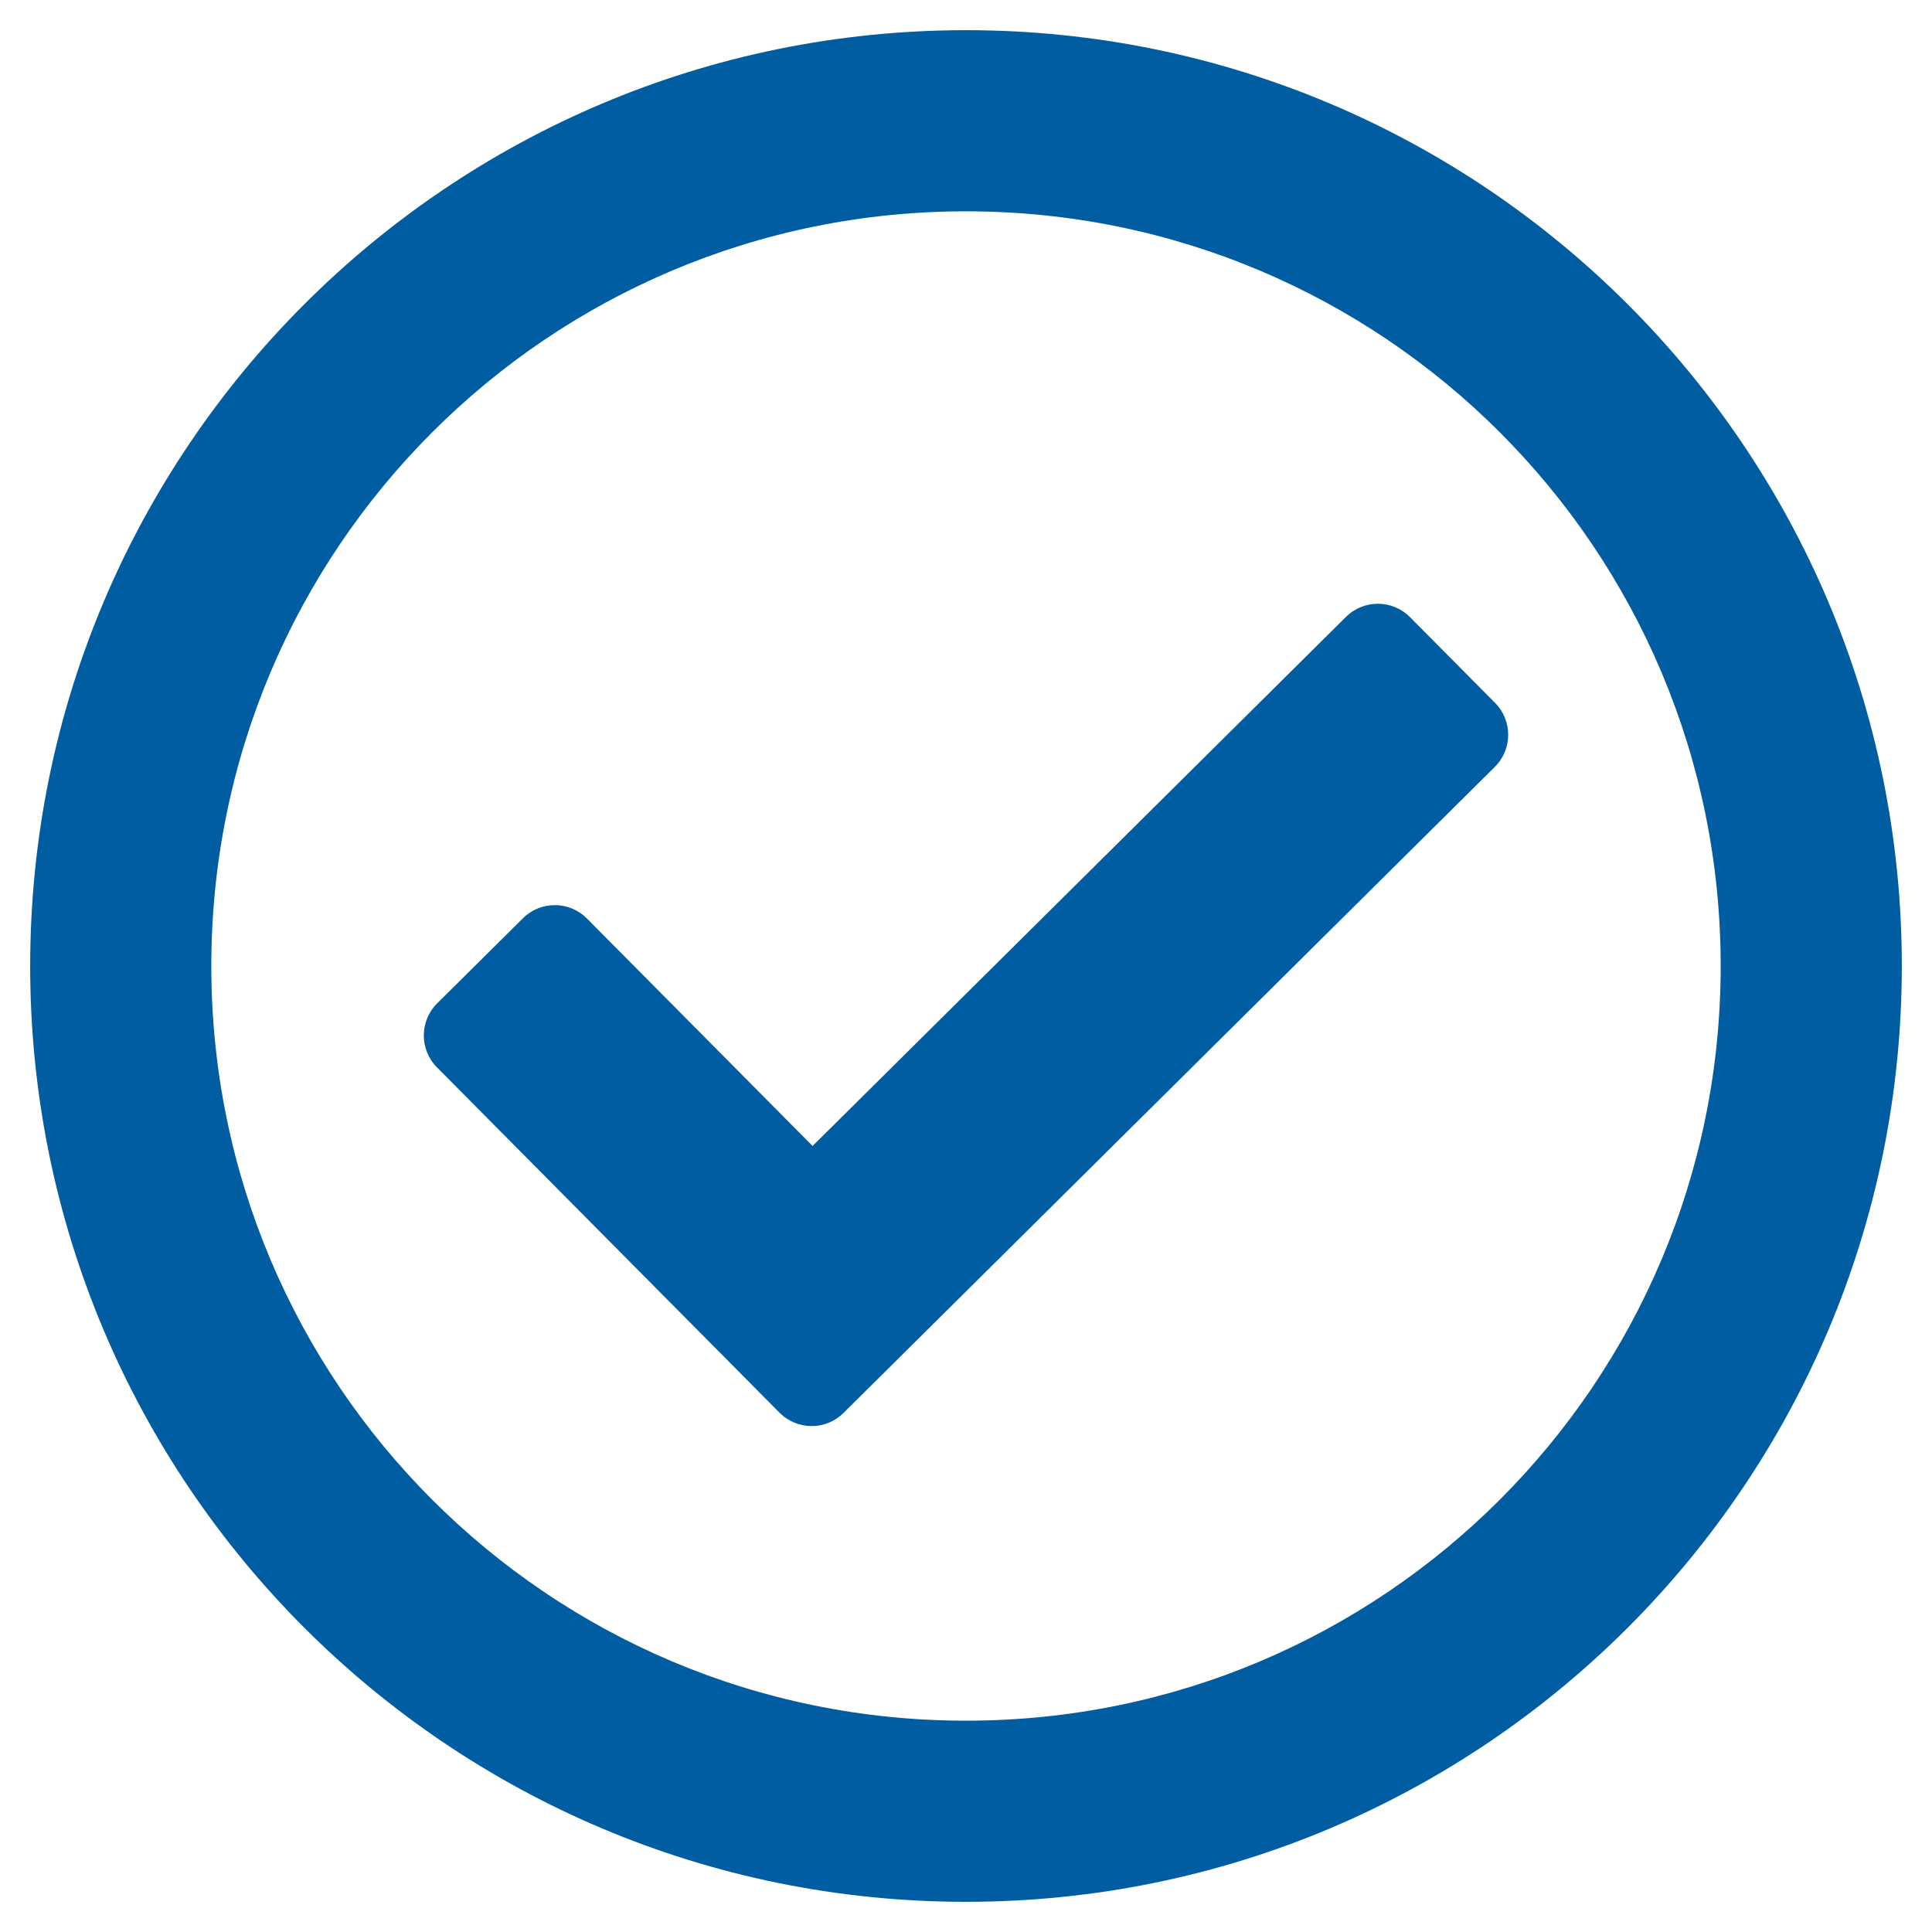
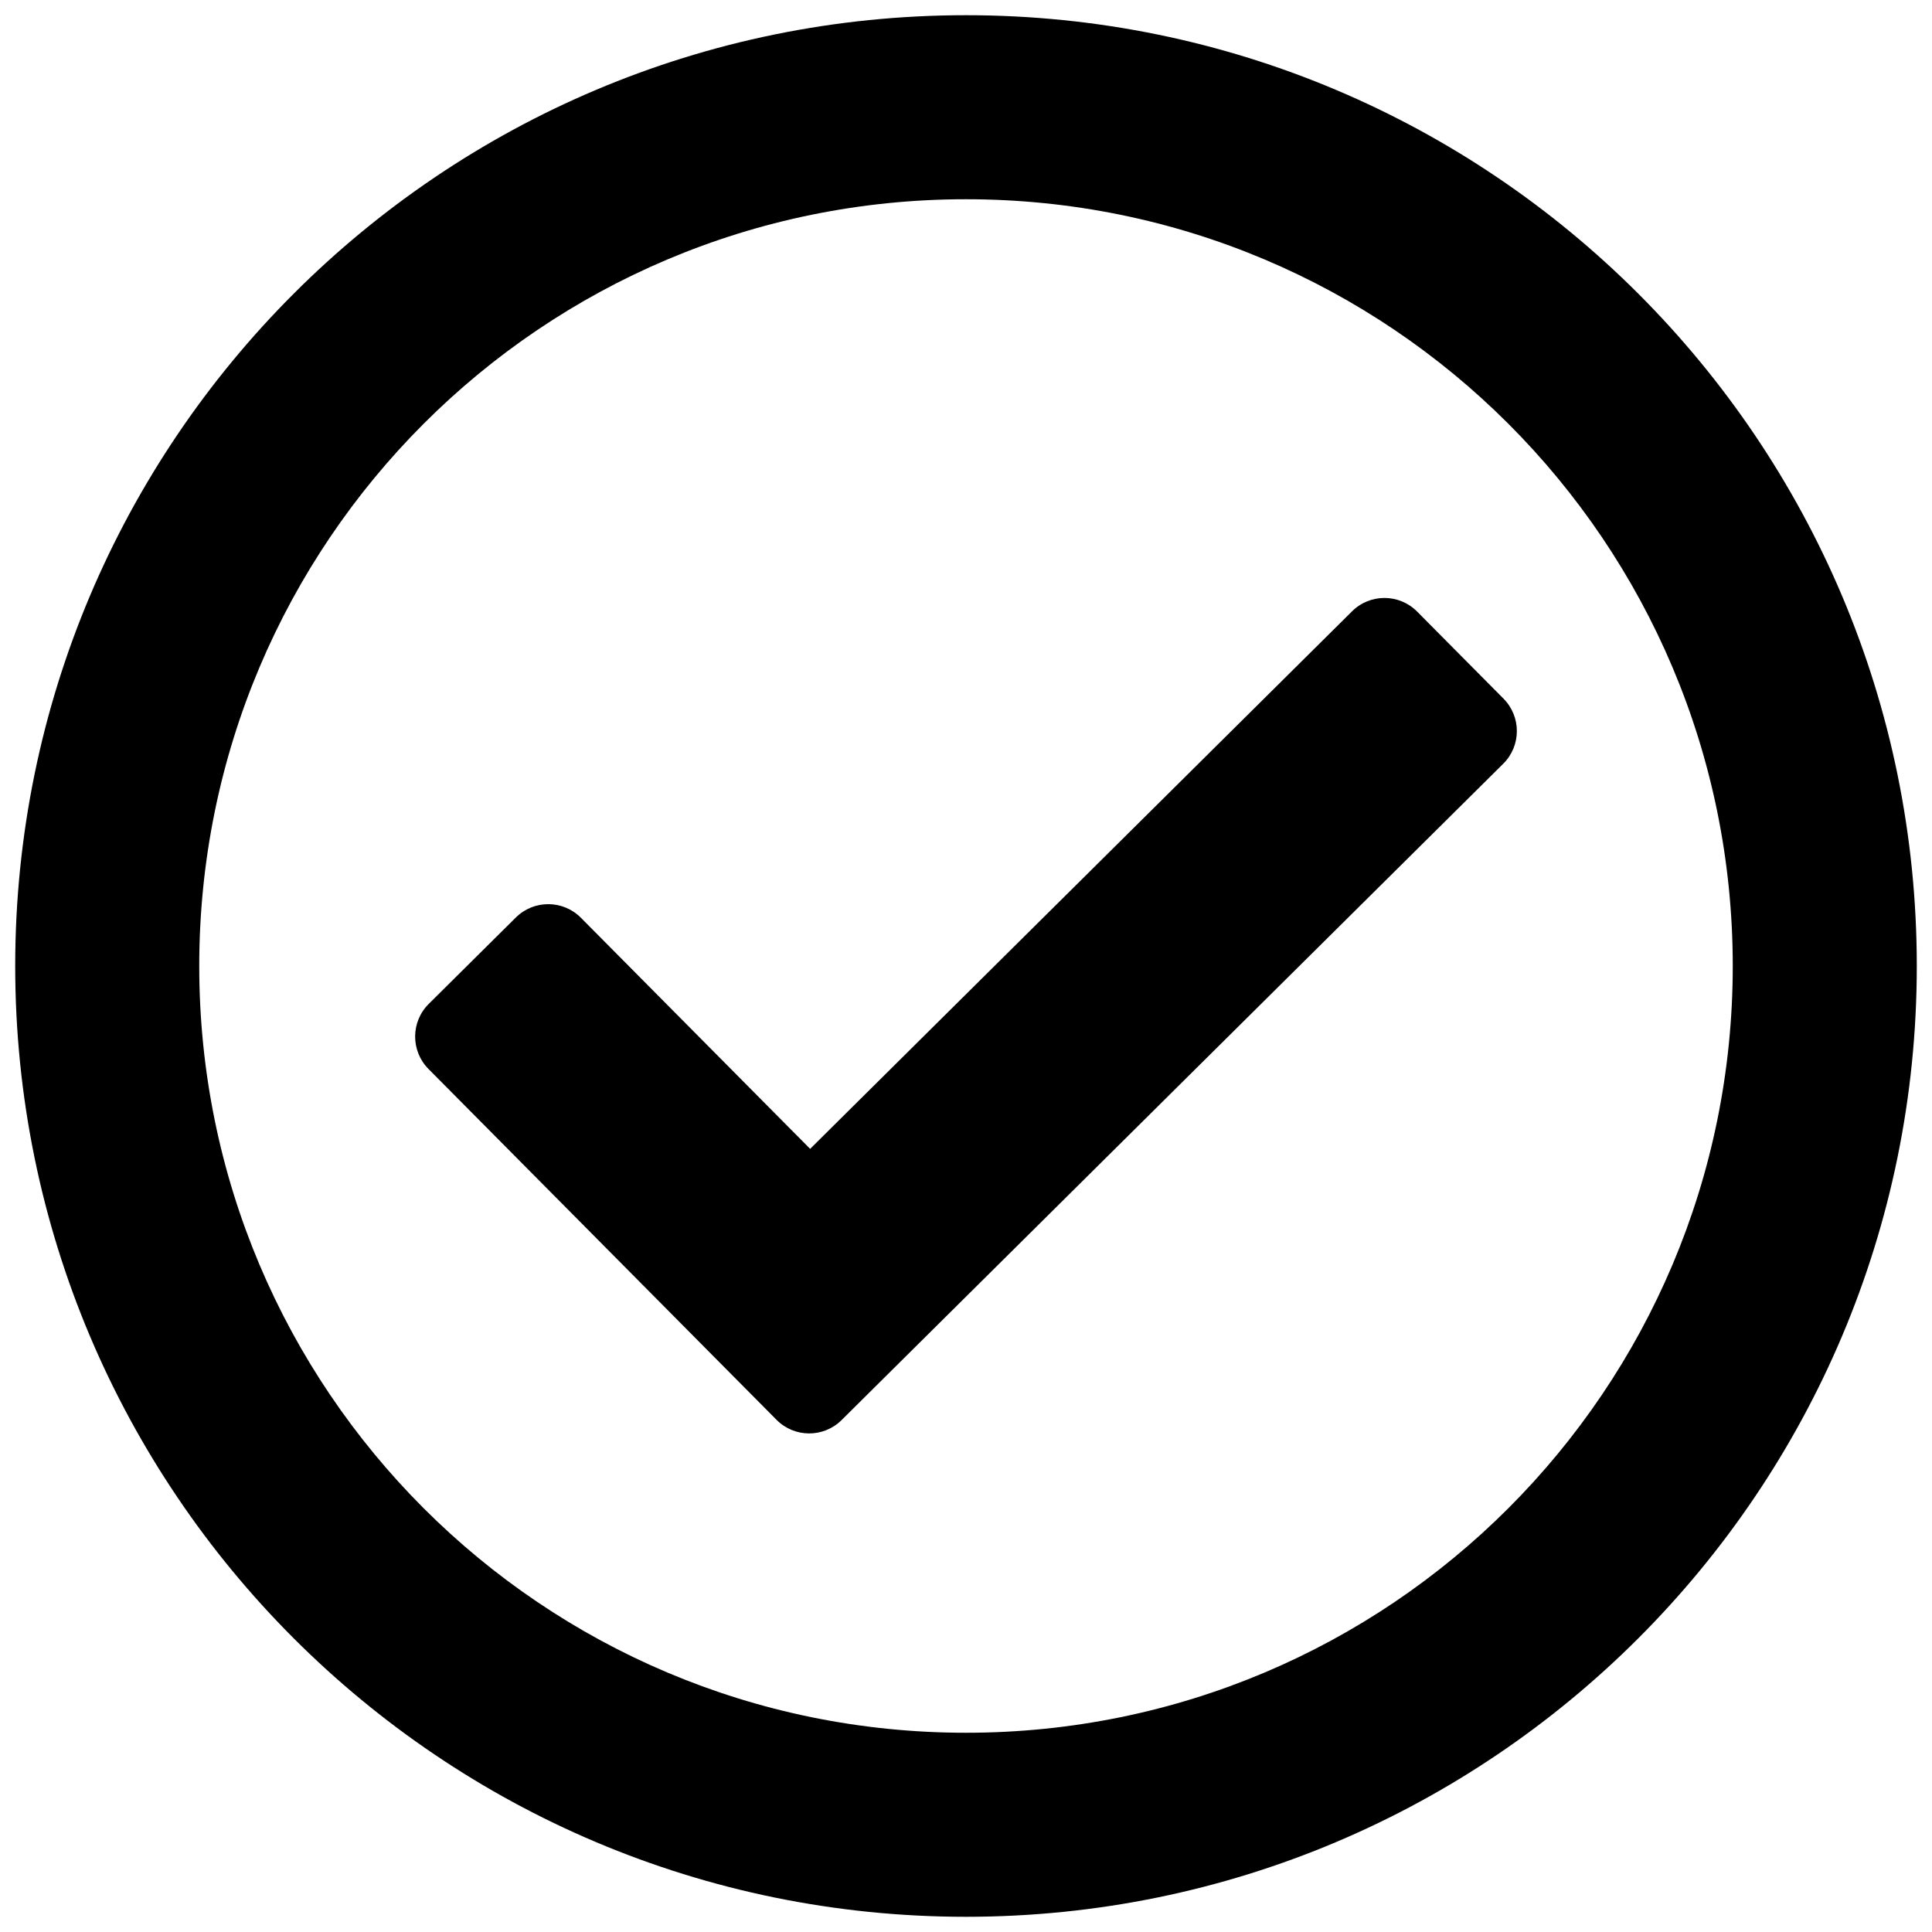
- <svg xmlns="http://www.w3.org/2000/svg" width="127" height="127" viewBox="0 0 127 127" fill="none">
-   <path d="M63.5 1.984C29.526 1.984 1.984 29.526 1.984 63.5C1.984 97.474 29.526 125.016 63.5 125.016C97.474 125.016 125.016 97.474 125.016 63.5C125.016 29.526 97.474 1.984 63.5 1.984ZM63.5 13.891C90.917 13.891 113.109 36.079 113.109 63.5C113.109 90.917 90.921 113.109 63.5 113.109C36.083 113.109 13.891 90.921 13.891 63.5C13.891 36.083 36.079 13.891 63.5 13.891ZM98.277 46.203L92.687 40.568C91.529 39.401 89.645 39.393 88.478 40.551L53.416 75.331L38.585 60.38C37.427 59.212 35.542 59.205 34.375 60.362L28.74 65.952C27.573 67.11 27.565 68.995 28.723 70.162L51.241 92.862C52.399 94.029 54.283 94.037 55.45 92.879L98.26 50.413C99.427 49.255 99.435 47.37 98.277 46.203Z" fill="#005DA1" />
+ <svg xmlns="http://www.w3.org/2000/svg" width="125" height="125" viewBox="0 0 125 125" fill="none">
+   <path d="M62.5 0.984C28.526 0.984 0.984 28.526 0.984 62.5C0.984 96.474 28.526 124.016 62.5 124.016C96.474 124.016 124.016 96.474 124.016 62.5C124.016 28.526 96.474 0.984 62.5 0.984ZM62.5 12.891C89.917 12.891 112.109 35.079 112.109 62.5C112.109 89.917 89.921 112.109 62.5 112.109C35.083 112.109 12.891 89.921 12.891 62.5C12.891 35.083 35.079 12.891 62.5 12.891ZM97.277 45.203L91.687 39.568C90.529 38.401 88.645 38.393 87.478 39.551L52.416 74.331L37.585 59.38C36.427 58.212 34.542 58.205 33.375 59.362L27.74 64.952C26.573 66.11 26.565 67.995 27.723 69.162L50.241 91.862C51.399 93.029 53.283 93.037 54.45 91.879L97.26 49.413C98.427 48.255 98.435 46.37 97.277 45.203Z" fill="black" />
</svg>
